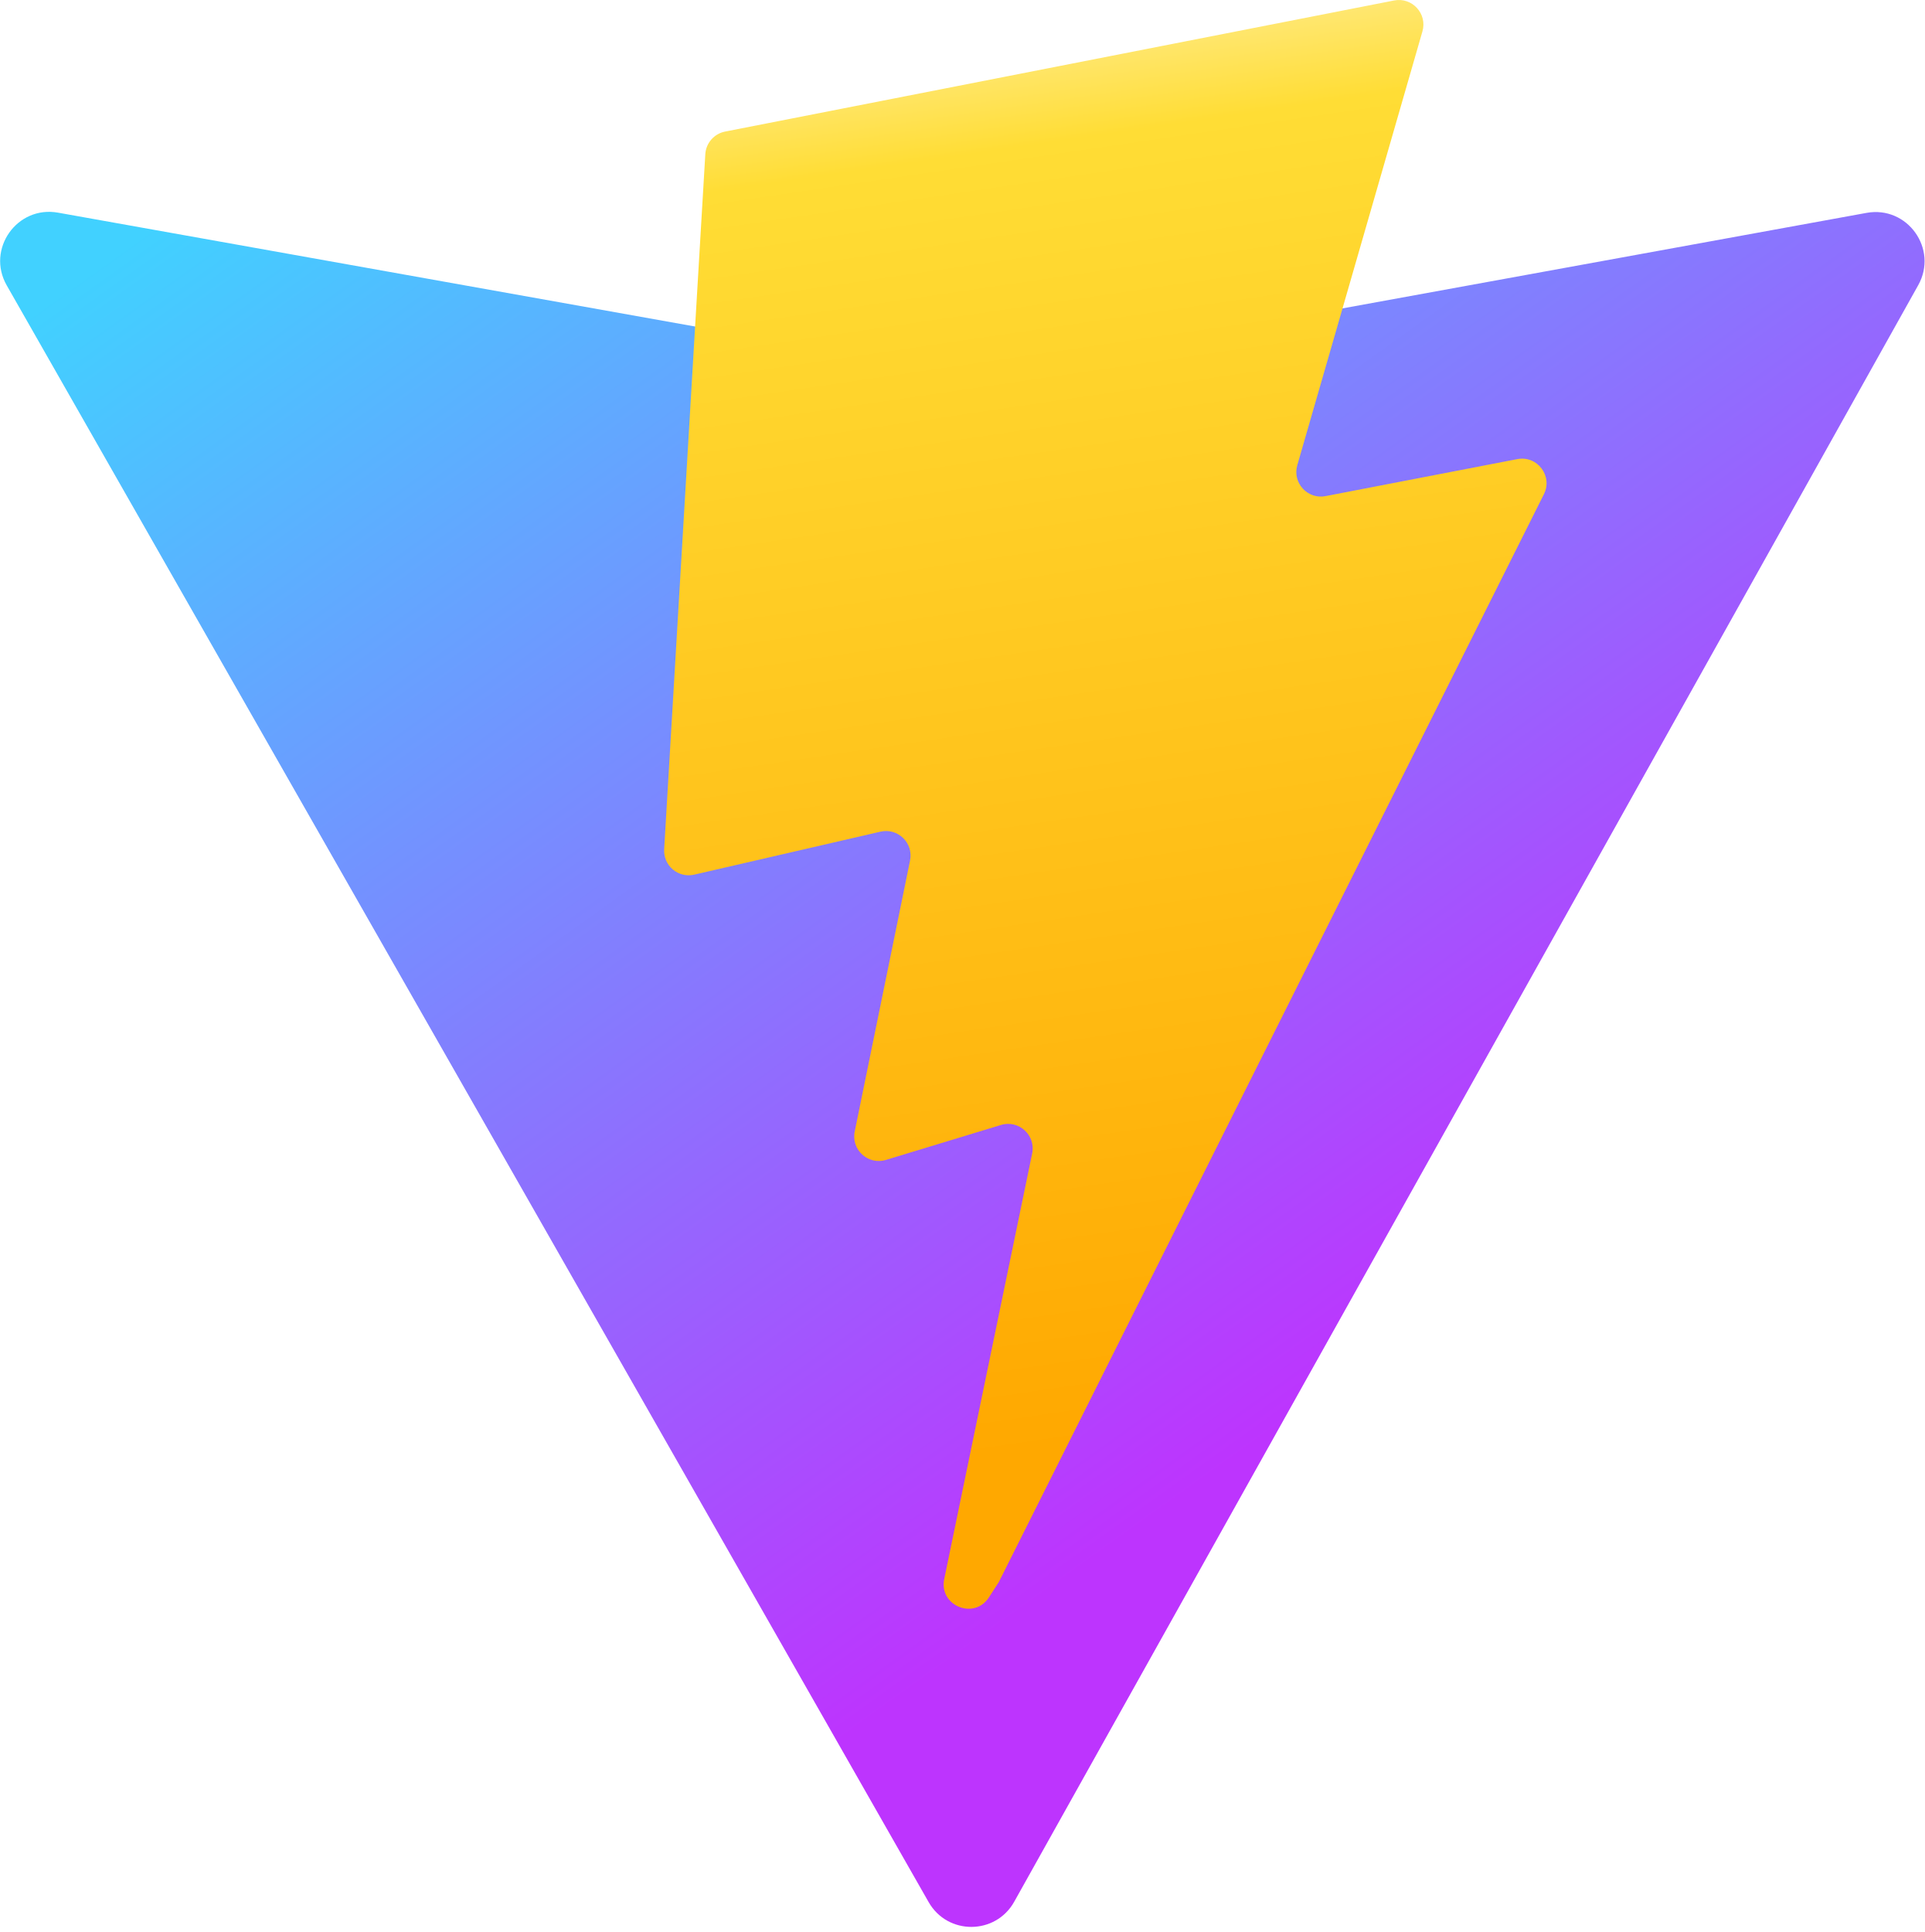
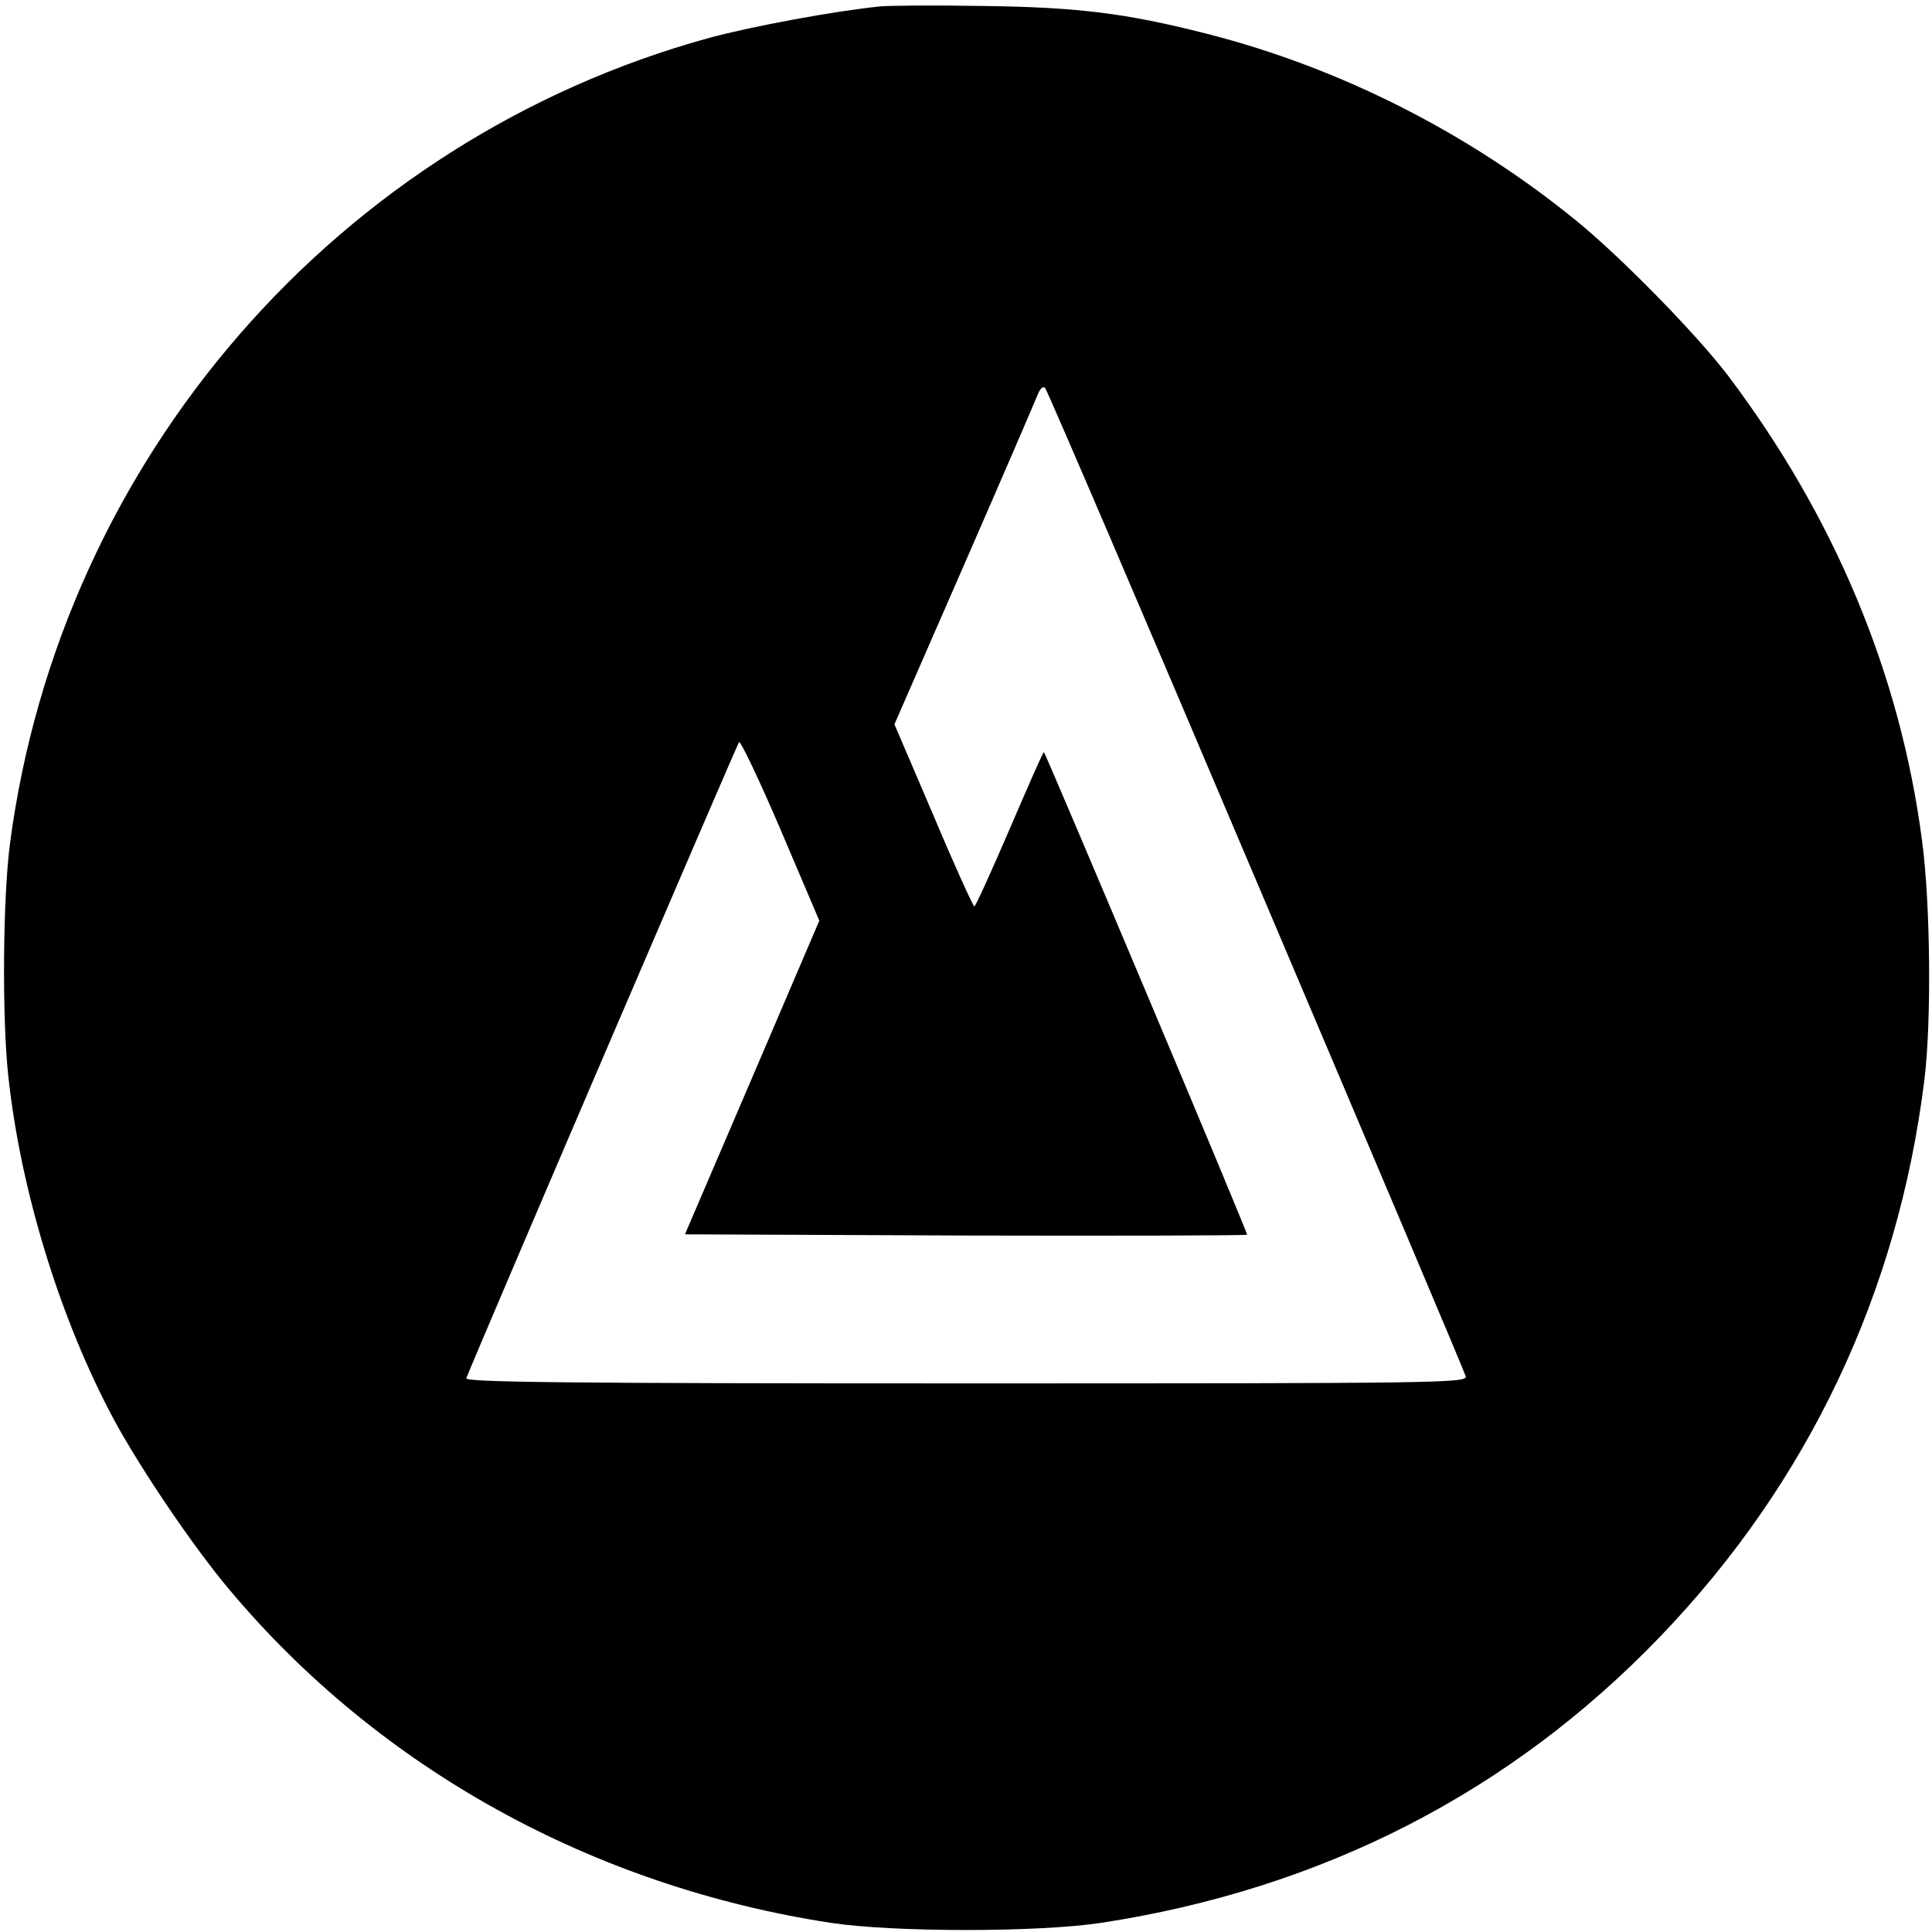
- <svg xmlns="http://www.w3.org/2000/svg" aria-hidden="true" role="img" class="iconify iconify--logos" width="31.88" height="32" preserveAspectRatio="xMidYMid meet" viewBox="0 0 256 257">
-   <defs>
-     <linearGradient id="IconifyId1813088fe1fbc01fb466" x1="-.828%" x2="57.636%" y1="7.652%" y2="78.411%">
-       <stop offset="0%" stop-color="#41D1FF" />
-       <stop offset="100%" stop-color="#BD34FE" />
-     </linearGradient>
-     <linearGradient id="IconifyId1813088fe1fbc01fb467" x1="43.376%" x2="50.316%" y1="2.242%" y2="89.03%">
-       <stop offset="0%" stop-color="#FFEA83" />
-       <stop offset="8.333%" stop-color="#FFDD35" />
-       <stop offset="100%" stop-color="#FFA800" />
-     </linearGradient>
-   </defs>
-   <path fill="url(#IconifyId1813088fe1fbc01fb466)" d="M255.153 37.938L134.897 252.976c-2.483 4.44-8.862 4.466-11.382.048L.875 37.958c-2.746-4.814 1.371-10.646 6.827-9.67l120.385 21.517a6.537 6.537 0 0 0 2.322-.004l117.867-21.483c5.438-.991 9.574 4.796 6.877 9.62Z" />
-   <path fill="url(#IconifyId1813088fe1fbc01fb467)" d="M185.432.063L96.44 17.501a3.268 3.268 0 0 0-2.634 3.014l-5.474 92.456a3.268 3.268 0 0 0 3.997 3.378l24.777-5.718c2.318-.535 4.413 1.507 3.936 3.838l-7.361 36.047c-.495 2.426 1.782 4.5 4.151 3.78l15.304-4.649c2.372-.72 4.652 1.36 4.15 3.788l-11.698 56.621c-.732 3.542 3.979 5.473 5.943 2.437l1.313-2.028l72.516-144.72c1.215-2.423-.88-5.186-3.54-4.672l-25.505 4.922c-2.396.462-4.435-1.77-3.759-4.114l16.646-57.705c.677-2.35-1.37-4.583-3.769-4.113Z" />
+ <svg xmlns="http://www.w3.org/2000/svg" version="1.0" width="486pt" height="486pt" viewBox="0 0 486 486" preserveAspectRatio="xMidYMid meet">
+   <g transform="translate(0,486) scale(0.1,-0.1)" fill="#000000" stroke="none">
+     <path d="M2215 4844 c-118 -12 -322 -50 -430 -79 -936 -257 -1633 -1060 -1760 -2028 -18 -137 -20 -441 -4 -585 31 -287 130 -610 265 -862 67 -124 200 -321 292 -430 376 -448 912 -745 1512 -837 160 -24 520 -24 680 0 555 85 1030 328 1407 721 371 386 598 864 664 1401 18 146 15 444 -6 600 -55 421 -221 816 -488 1170 -80 105 -269 298 -382 390 -271 221 -595 385 -929 470 -204 52 -324 67 -566 70 -118 2 -233 1 -255 -1z m945 -2199 c287 -676 525 -1238 527 -1247 5 -17 -60 -18 -1257 -18 -1006 0 -1261 3 -1257 13 27 70 681 1594 686 1600 4 4 51 -95 105 -221 l97 -228 -169 -395 -169 -394 705 -3 c388 -1 707 0 709 2 3 3 -504 1205 -511 1214 -2 1 -40 -86 -86 -193 -46 -107 -86 -195 -89 -195 -3 0 -50 103 -103 229 l-98 229 176 403 c97 222 180 415 185 428 6 14 13 20 18 15 5 -5 244 -562 531 -1239z" />
+   </g>
</svg>
